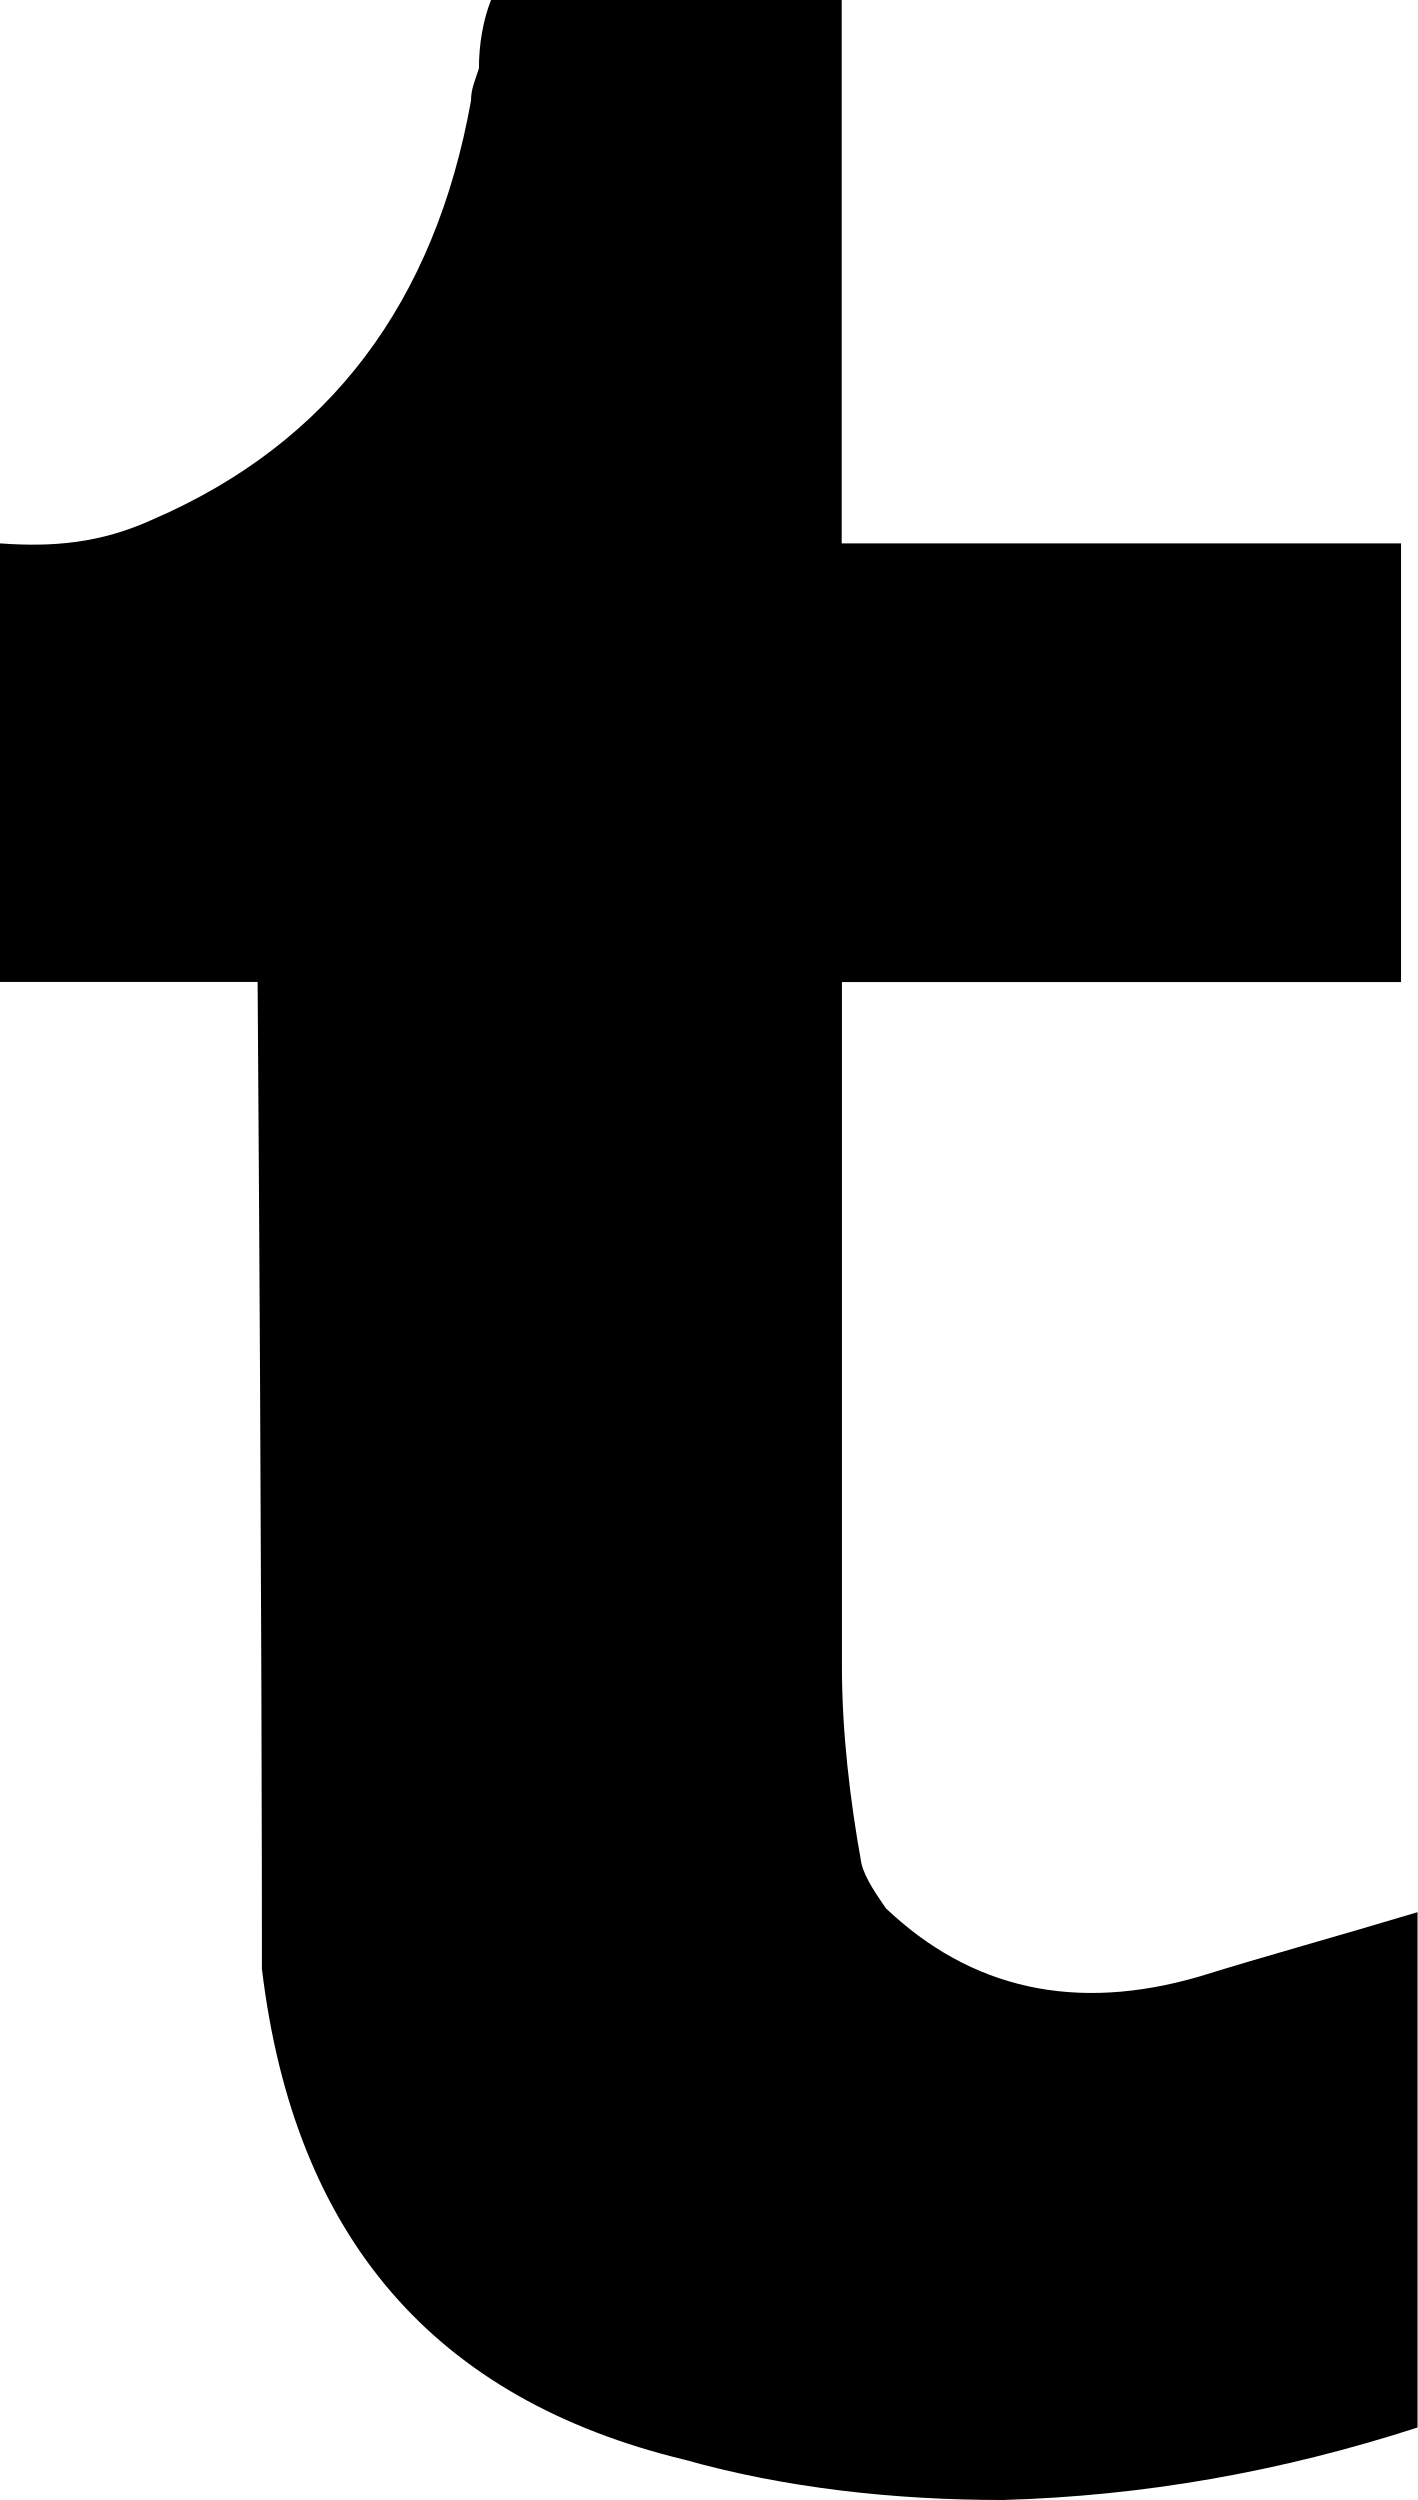
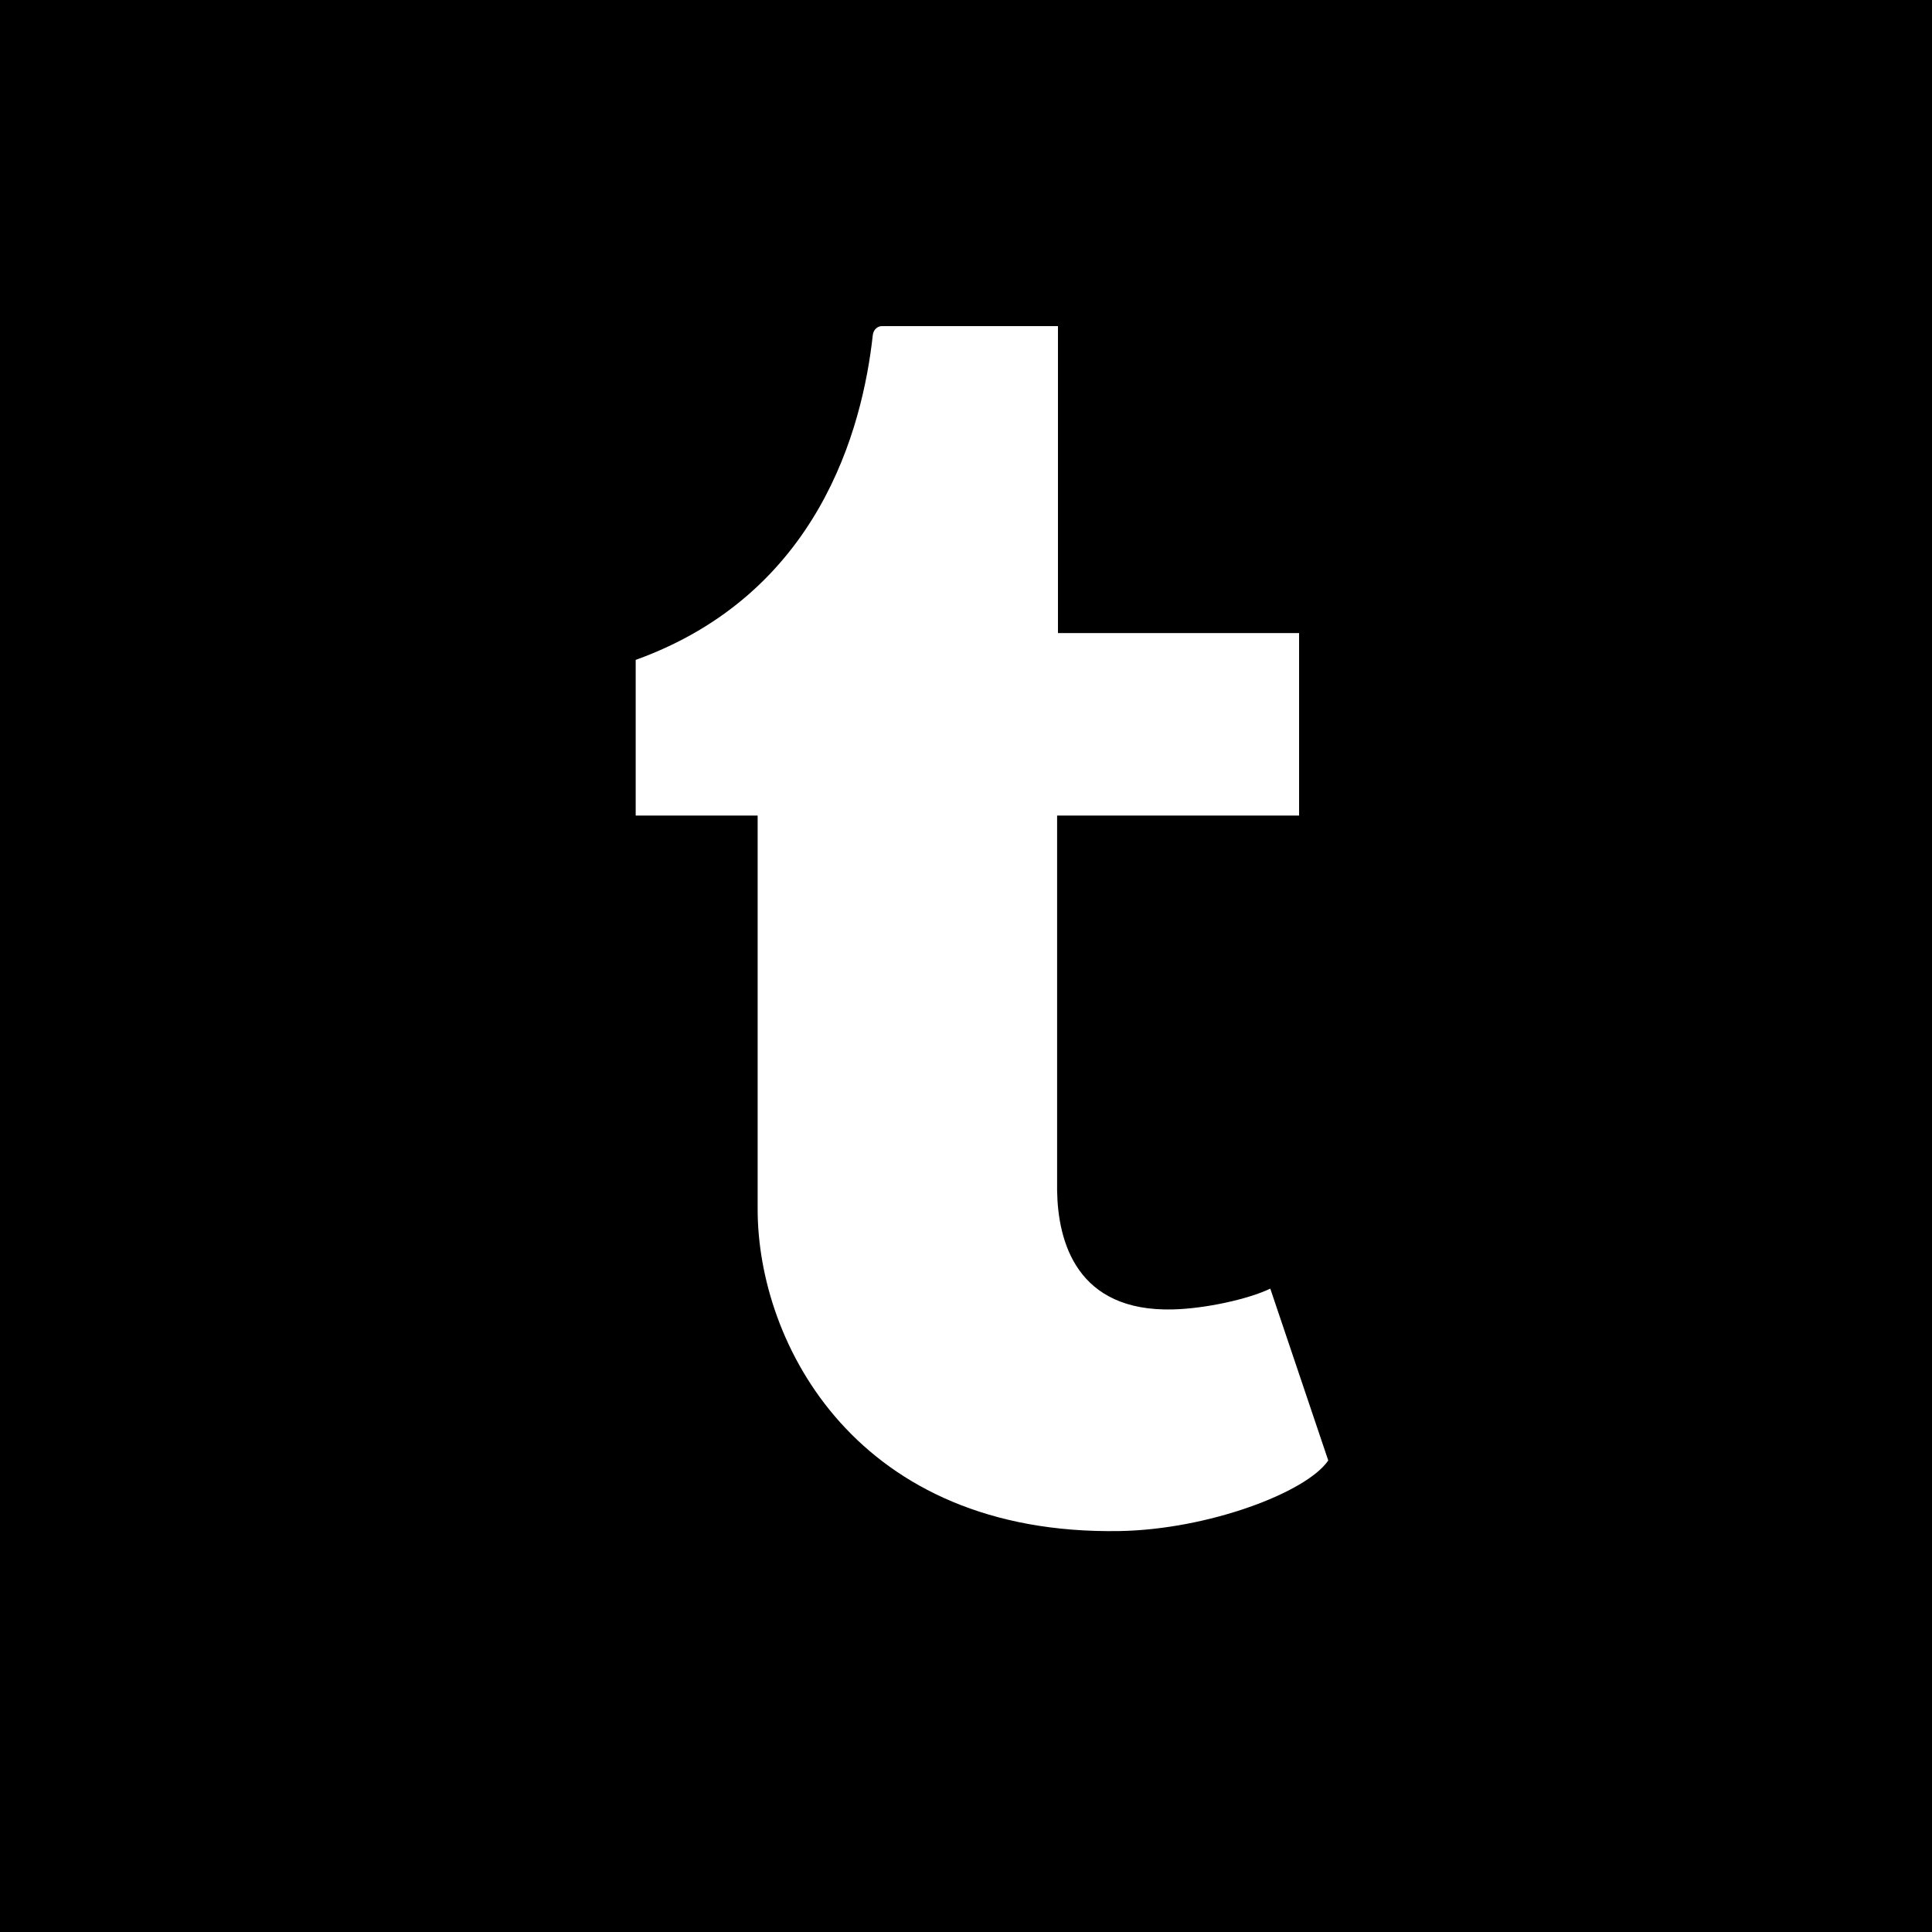
- <svg xmlns="http://www.w3.org/2000/svg" version="1.1" id="Capa_1" x="0px" y="0px" width="340.206px" height="600px" viewBox="579.91 0 340.206 600" enable-background="new 579.91 0 340.206 600" xml:space="preserve">
-   <g>
-     <path d="M781.917,130.412V0h-84.161c-1.9,4.831-2.903,10.56-2.903,16.42c-0.897,2.825-1.901,4.857-1.901,7.735   c-8.658,48.284-33.791,82.102-76.346,100.501c-12.566,5.755-24.129,6.679-36.695,5.755v105.253h61.827   c1.029,147.915,1.029,224.208,1.029,228.089c0,2.904,0,5.808,0,8.765c7.762,64.651,41.526,103.326,101.452,117.819   c24.129,6.784,50.185,9.662,76.346,9.662c33.765-0.95,66.658-6.758,99.552-17.397v-123.68   c-19.298,5.808-36.827,10.612-52.191,15.391c-29.963,8.791-55.095,2.983-75.422-16.341c-1.928-2.904-4.831-6.785-5.835-10.639   c-2.798-15.47-4.698-31.838-4.698-47.387V235.691h134.187v-105.28H781.917z" />
-   </g>
+ <svg xmlns="http://www.w3.org/2000/svg" version="1.1" id="Layer_1" x="0px" y="0px" width="612px" height="612px" viewBox="0 0 612 612" enable-background="new 0 0 612 612" xml:space="preserve">
+   <path d="M1.147,0H0v612h1.147H612V0H1.147z M354.654,484.991C271.499,486.426,240,425.761,240,383.055V258.34h-38.632v-49.304  c57.91-20.884,71.833-73.115,75.104-102.873c0.229-2.046,1.836-2.85,2.754-2.85c0.899,0,55.902,0,55.902,0v97.231h76.386v57.795  h-76.653v118.824c0.249,16.16,6.178,38.441,36.739,37.619c10.117-0.249,23.696-3.194,30.791-6.579l18.36,54.43  C413.865,472.77,382.71,484.513,354.654,484.991z" />
</svg>
